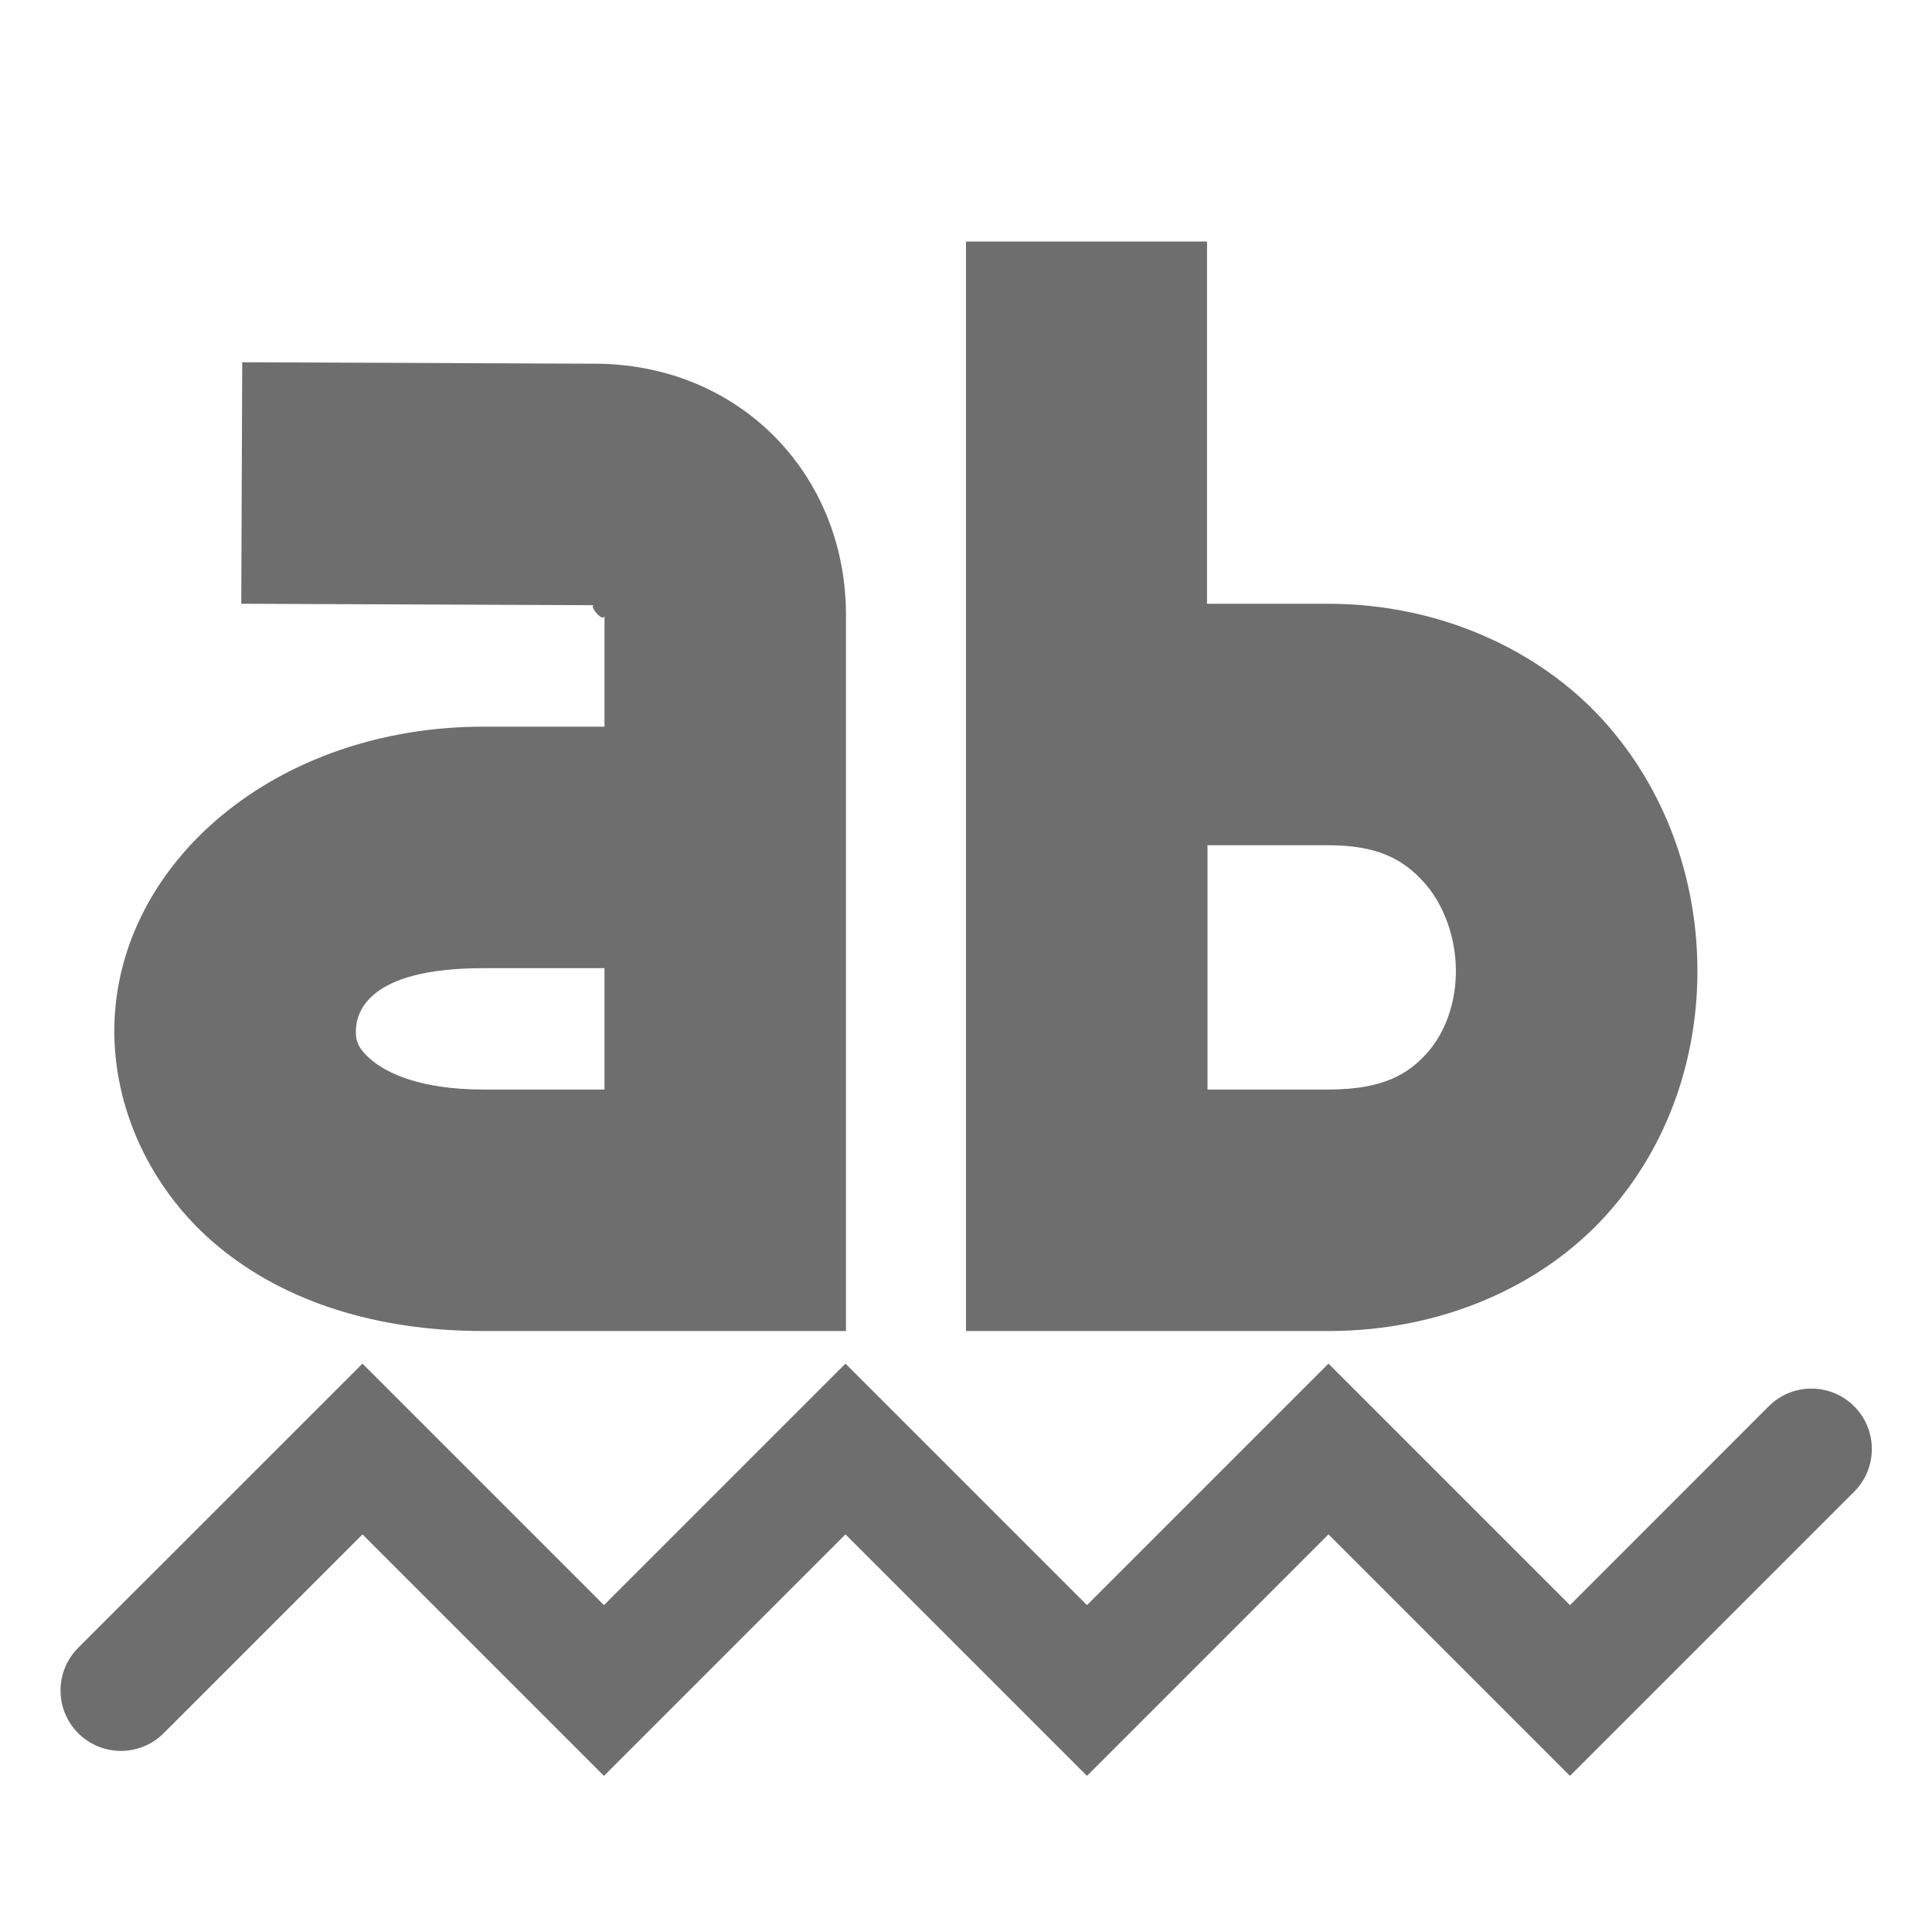
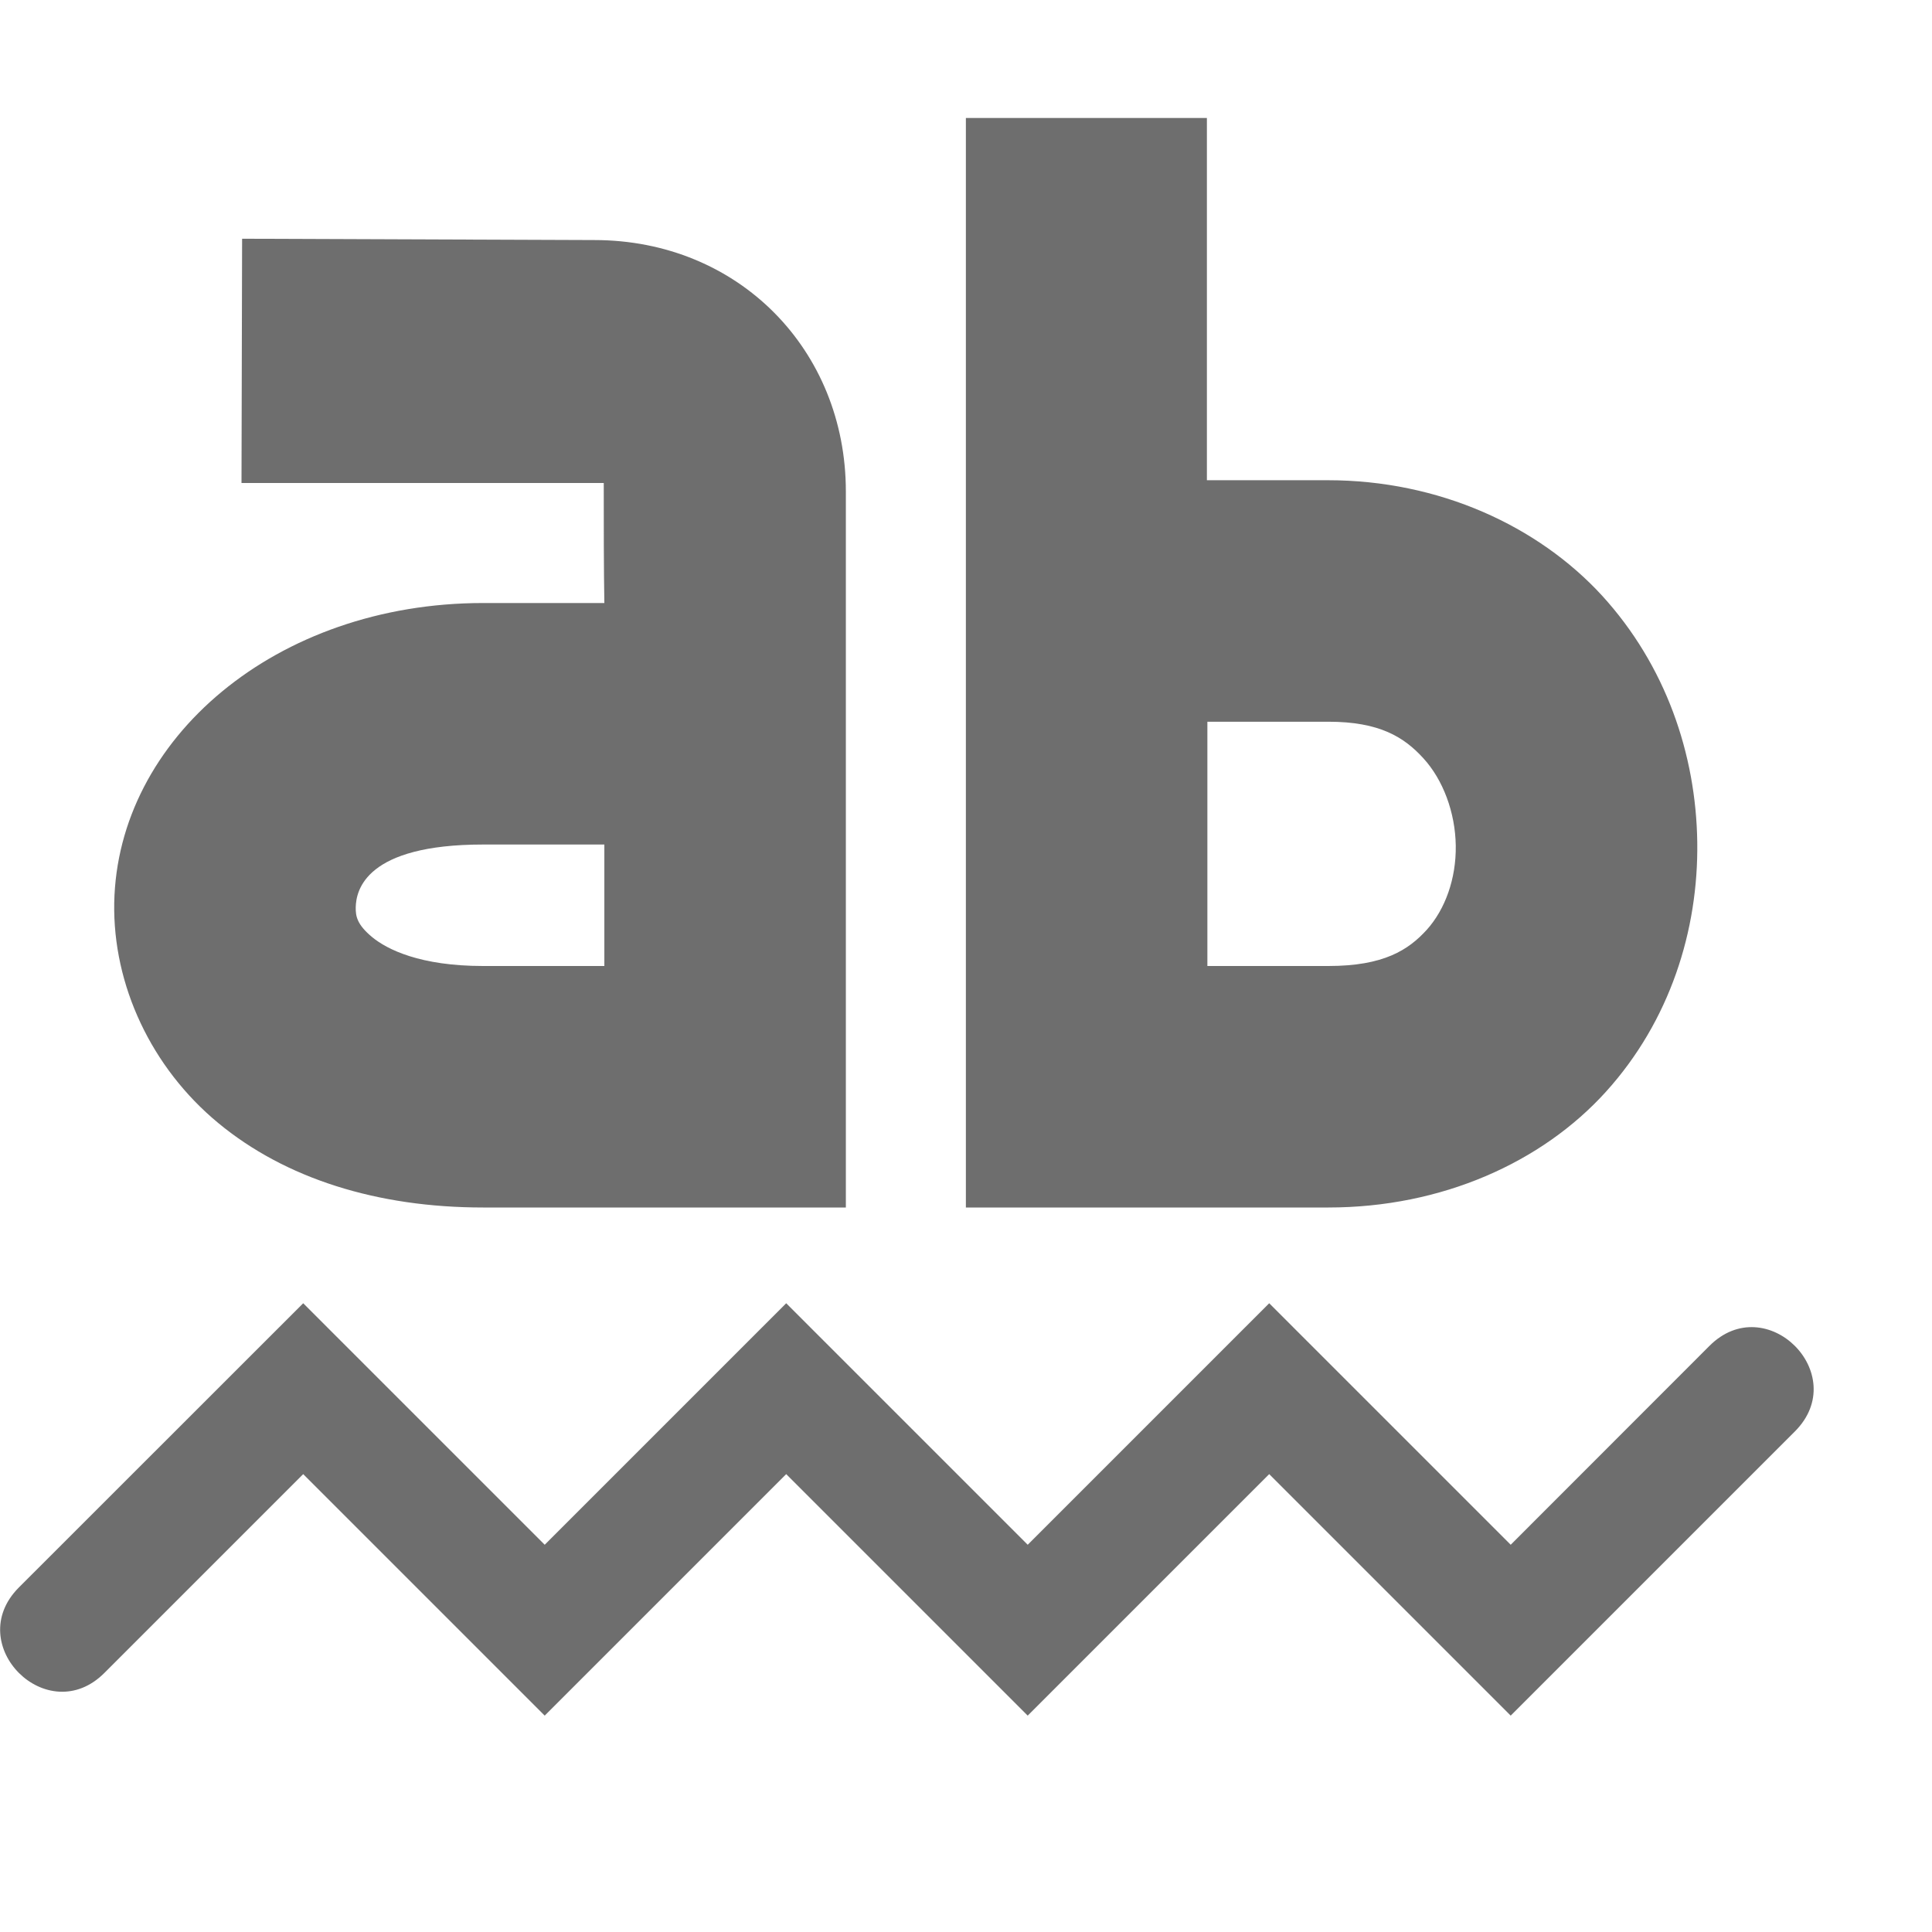
- <svg xmlns="http://www.w3.org/2000/svg" width="16" height="16" viewBox="0 0 16 16">
-   <defs>
+ <svg xmlns="http://www.w3.org/2000/svg" width="16" height="16" viewBox="0 0 16 16" version="1.1" id="svg7">
+   <defs id="defs3">
    <style id="current-color-scheme" type="text/css">
   .ColorScheme-Text { color:#6e6e6e; } .ColorScheme-Highlight { color:#5294e2; }
  </style>
  </defs>
-   <path style="fill:currentColor" class="ColorScheme-Text" d="M 8 2 L 8 11.023 L 11.002 11.023 C 11.941 11.023 12.771 10.651 13.301 10.064 C 13.831 9.478 14.067 8.728 14.057 7.998 C 14.047 7.268 13.794 6.532 13.268 5.955 C 12.738 5.378 11.918 5 10.998 5 L 9.996 5 L 9.996 2 L 8 2 z M 2.006 3 L 1.998 5 L 4.92 5.012 L 4.922 5.012 C 4.867 5.012 5.006 5.171 5.006 5.094 L 5.006 6.018 L 4.002 6.018 C 2.286 6.018 0.972 7.143 0.947 8.502 C 0.935 9.181 1.253 9.865 1.809 10.324 C 2.364 10.783 3.124 11.023 4.002 11.023 L 7.006 11.023 L 7.006 5.094 C 7.006 3.923 6.119 3.012 4.922 3.012 L 2.006 3 z M 10 7 L 11.002 7 C 11.424 7 11.627 7.126 11.789 7.303 C 11.951 7.48 12.053 7.75 12.057 8.025 C 12.061 8.301 11.968 8.555 11.816 8.723 C 11.665 8.89 11.461 9.023 11.002 9.023 L 10 9.023 L 10 7 z M 4.002 8.018 L 5.006 8.018 L 5.006 9.023 L 4.002 9.023 C 3.483 9.023 3.208 8.887 3.082 8.783 C 2.956 8.679 2.946 8.609 2.947 8.537 C 2.95 8.393 3.032 8.018 4.002 8.018 z M 3.002 11.293 L 0.648 13.646 A 0.5 0.5 0 1 0 1.355 14.354 L 3.002 12.707 L 5.002 14.707 L 7.002 12.707 L 9.002 14.707 L 11.002 12.707 L 13.002 14.707 L 15.355 12.354 A 0.5 0.5 0 1 0 14.648 11.646 L 13.002 13.293 L 11.002 11.293 L 9.002 13.293 L 7.002 11.293 L 5.002 13.293 L 3.002 11.293 z" />
+   <path style="fill:#6e6e6e;fill-opacity:1" d="M 7.999,0.977 V 10 h 3.002 c 0.939,0 1.769,-0.373 2.299,-0.959 0.53,-0.586 0.766,-1.337 0.756,-2.066 -0.01,-0.73 -0.262,-1.466 -0.789,-2.043 -0.53,-0.577 -1.35,-0.955 -2.27,-0.955 H 9.995 v -3 z m -5.994,1 -0.005,2.023 h 3 c 0,0.351 0,0.712 0.005,0.994 H 4.001 c -1.716,0 -3.03,1.125 -3.055,2.484 -0.012,0.679 0.306,1.363 0.861,1.822 C 2.363,9.76 3.123,10 4.001,10 h 3.004 V 4.07 c 0,-1.171 -0.887,-2.082 -2.084,-2.082 z m 7.994,4 h 1.002 c 0.422,0 0.626,0.126 0.787,0.303 0.162,0.177 0.264,0.447 0.268,0.723 0.004,0.276 -0.089,0.529 -0.24,0.697 C 11.664,7.867 11.46,8 11.001,8 H 9.999 Z M 4.001,6.994 H 5.005 V 8 H 4.001 C 3.481,8 3.207,7.864 3.081,7.76 2.955,7.655 2.945,7.586 2.946,7.514 c 0.003,-0.144 0.085,-0.52 1.055,-0.52 z m -1.49,3.799 -2.355,2.354 c -0.471,0.473 0.238,1.18 0.709,0.707 l 1.646,-1.646 2,2 2,-2 2,2 2,-2 2,2 2.354,-2.354 c 0.471,-0.473 -0.238,-1.18 -0.709,-0.707 l -1.645,1.646 -2,-2 -2,2 -2,-2 -2,2 z" id="path5-3-3" />
</svg>
